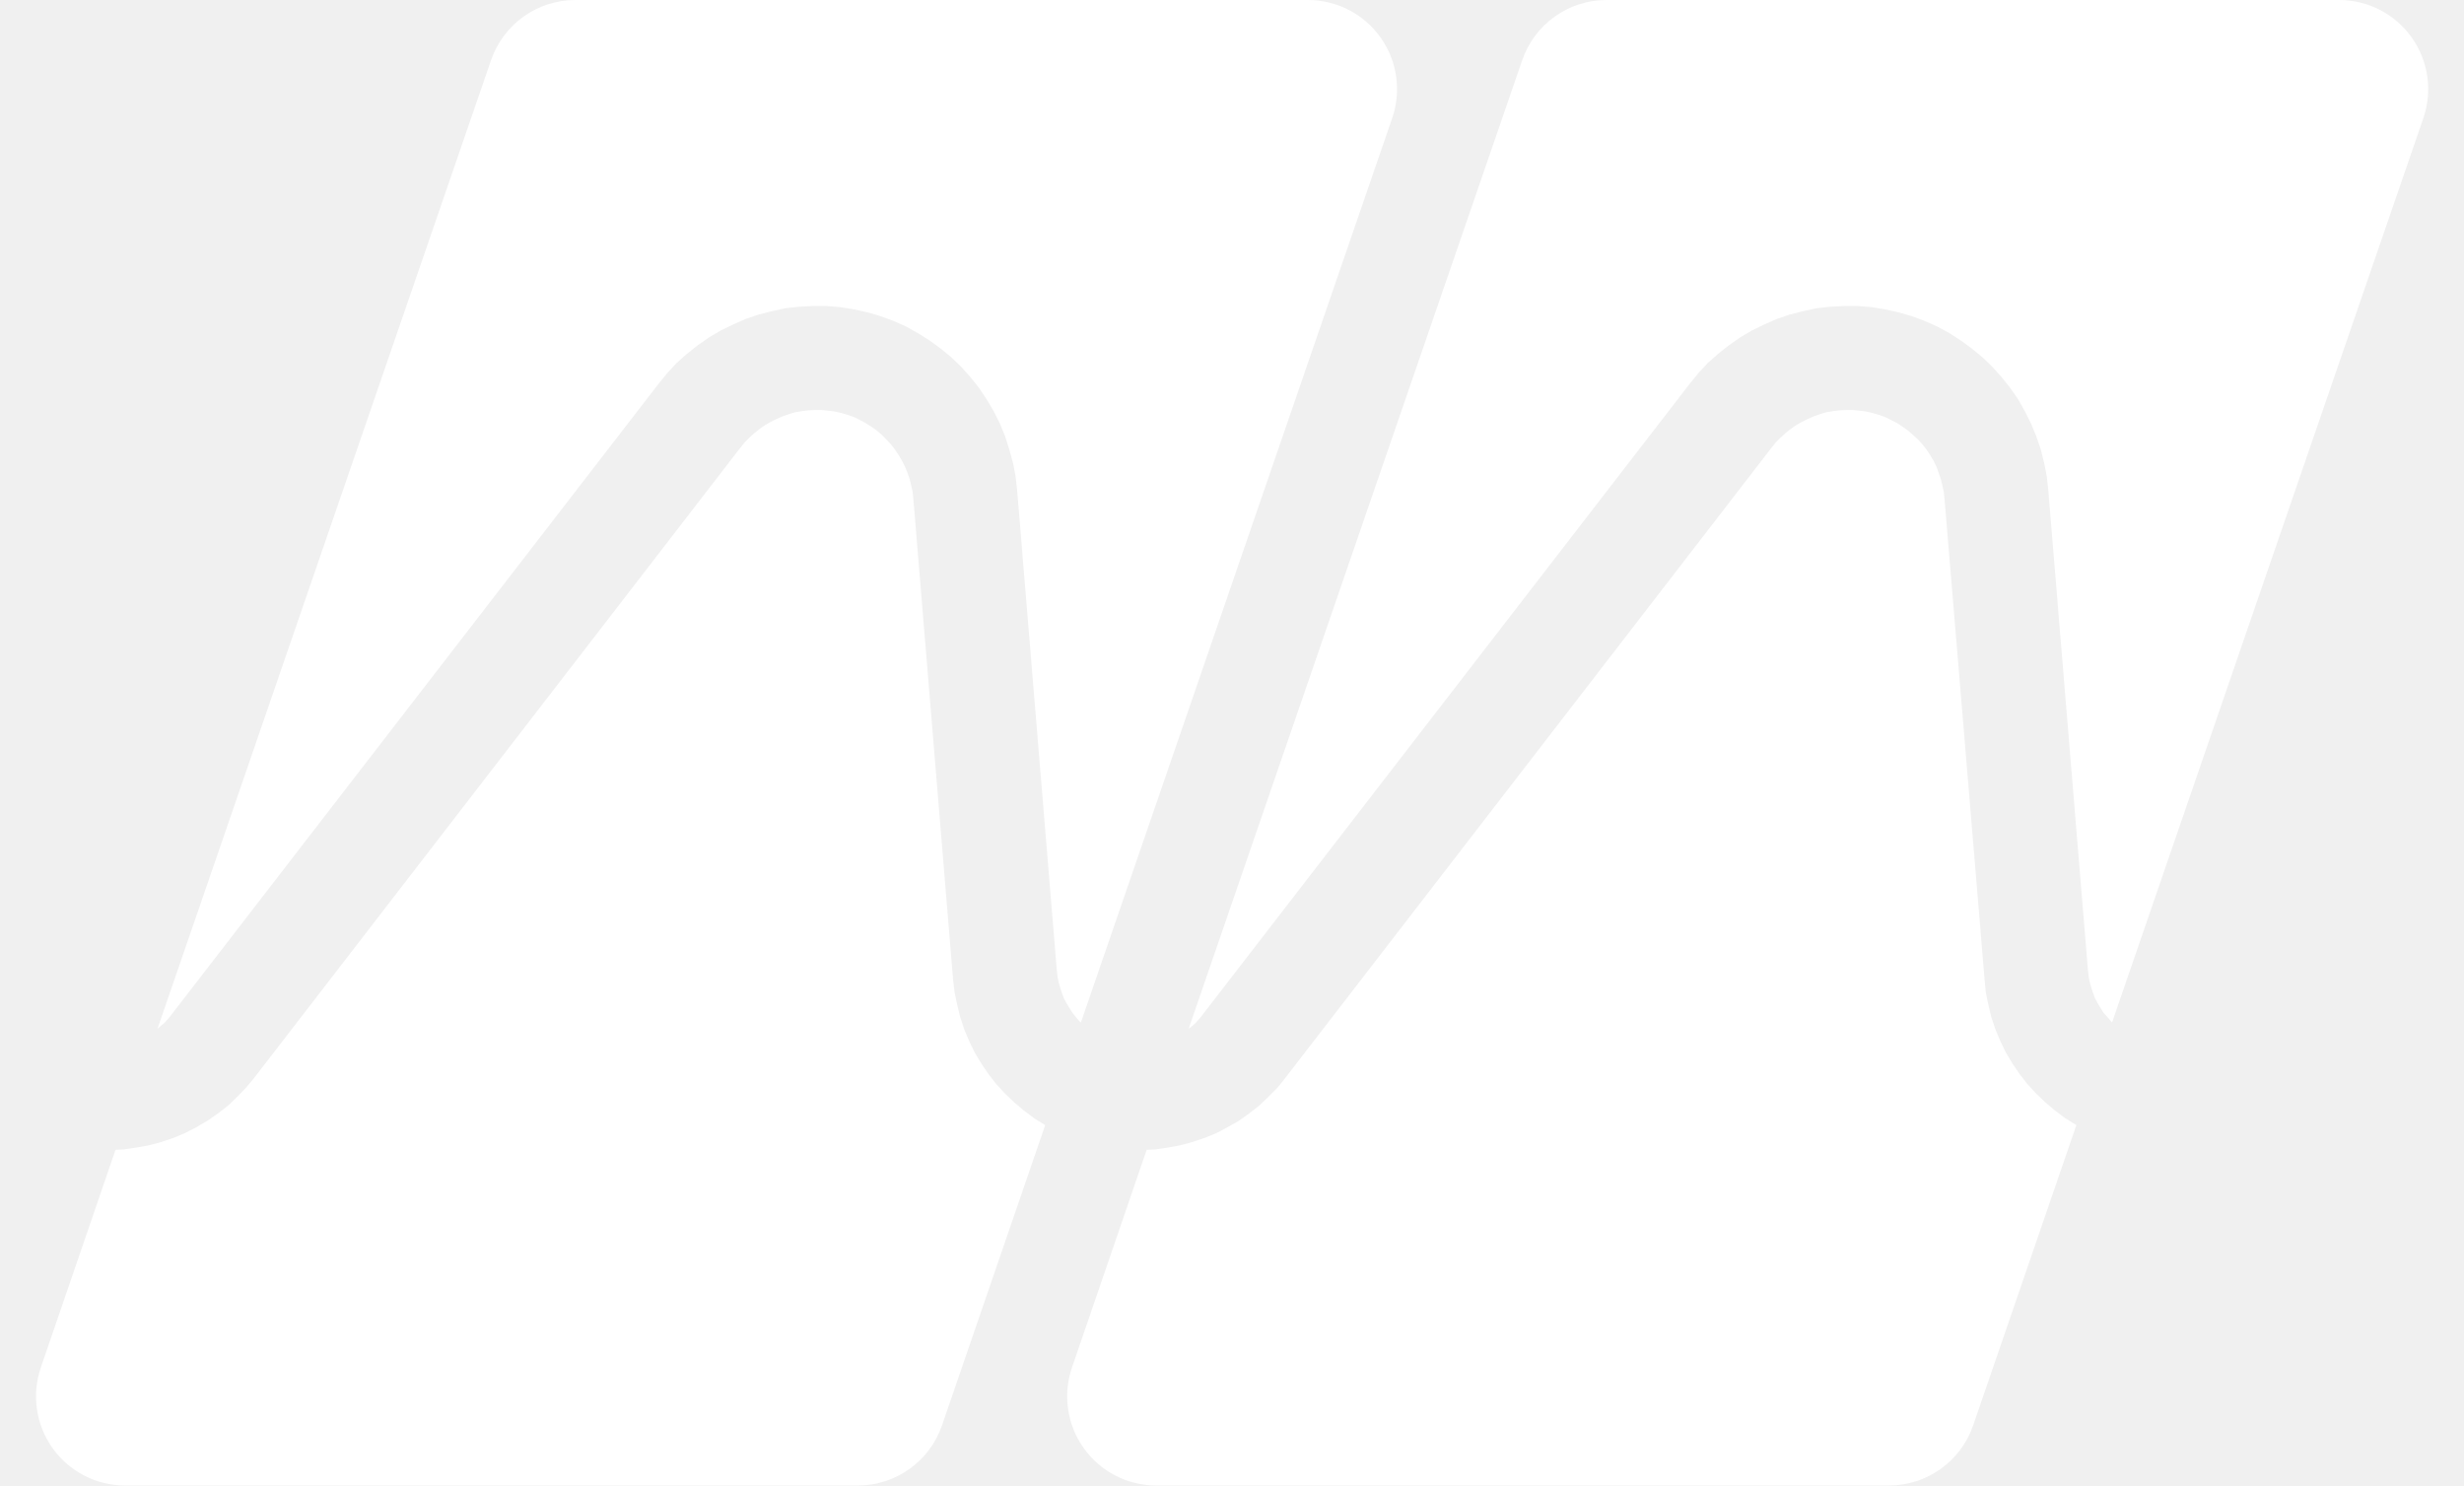
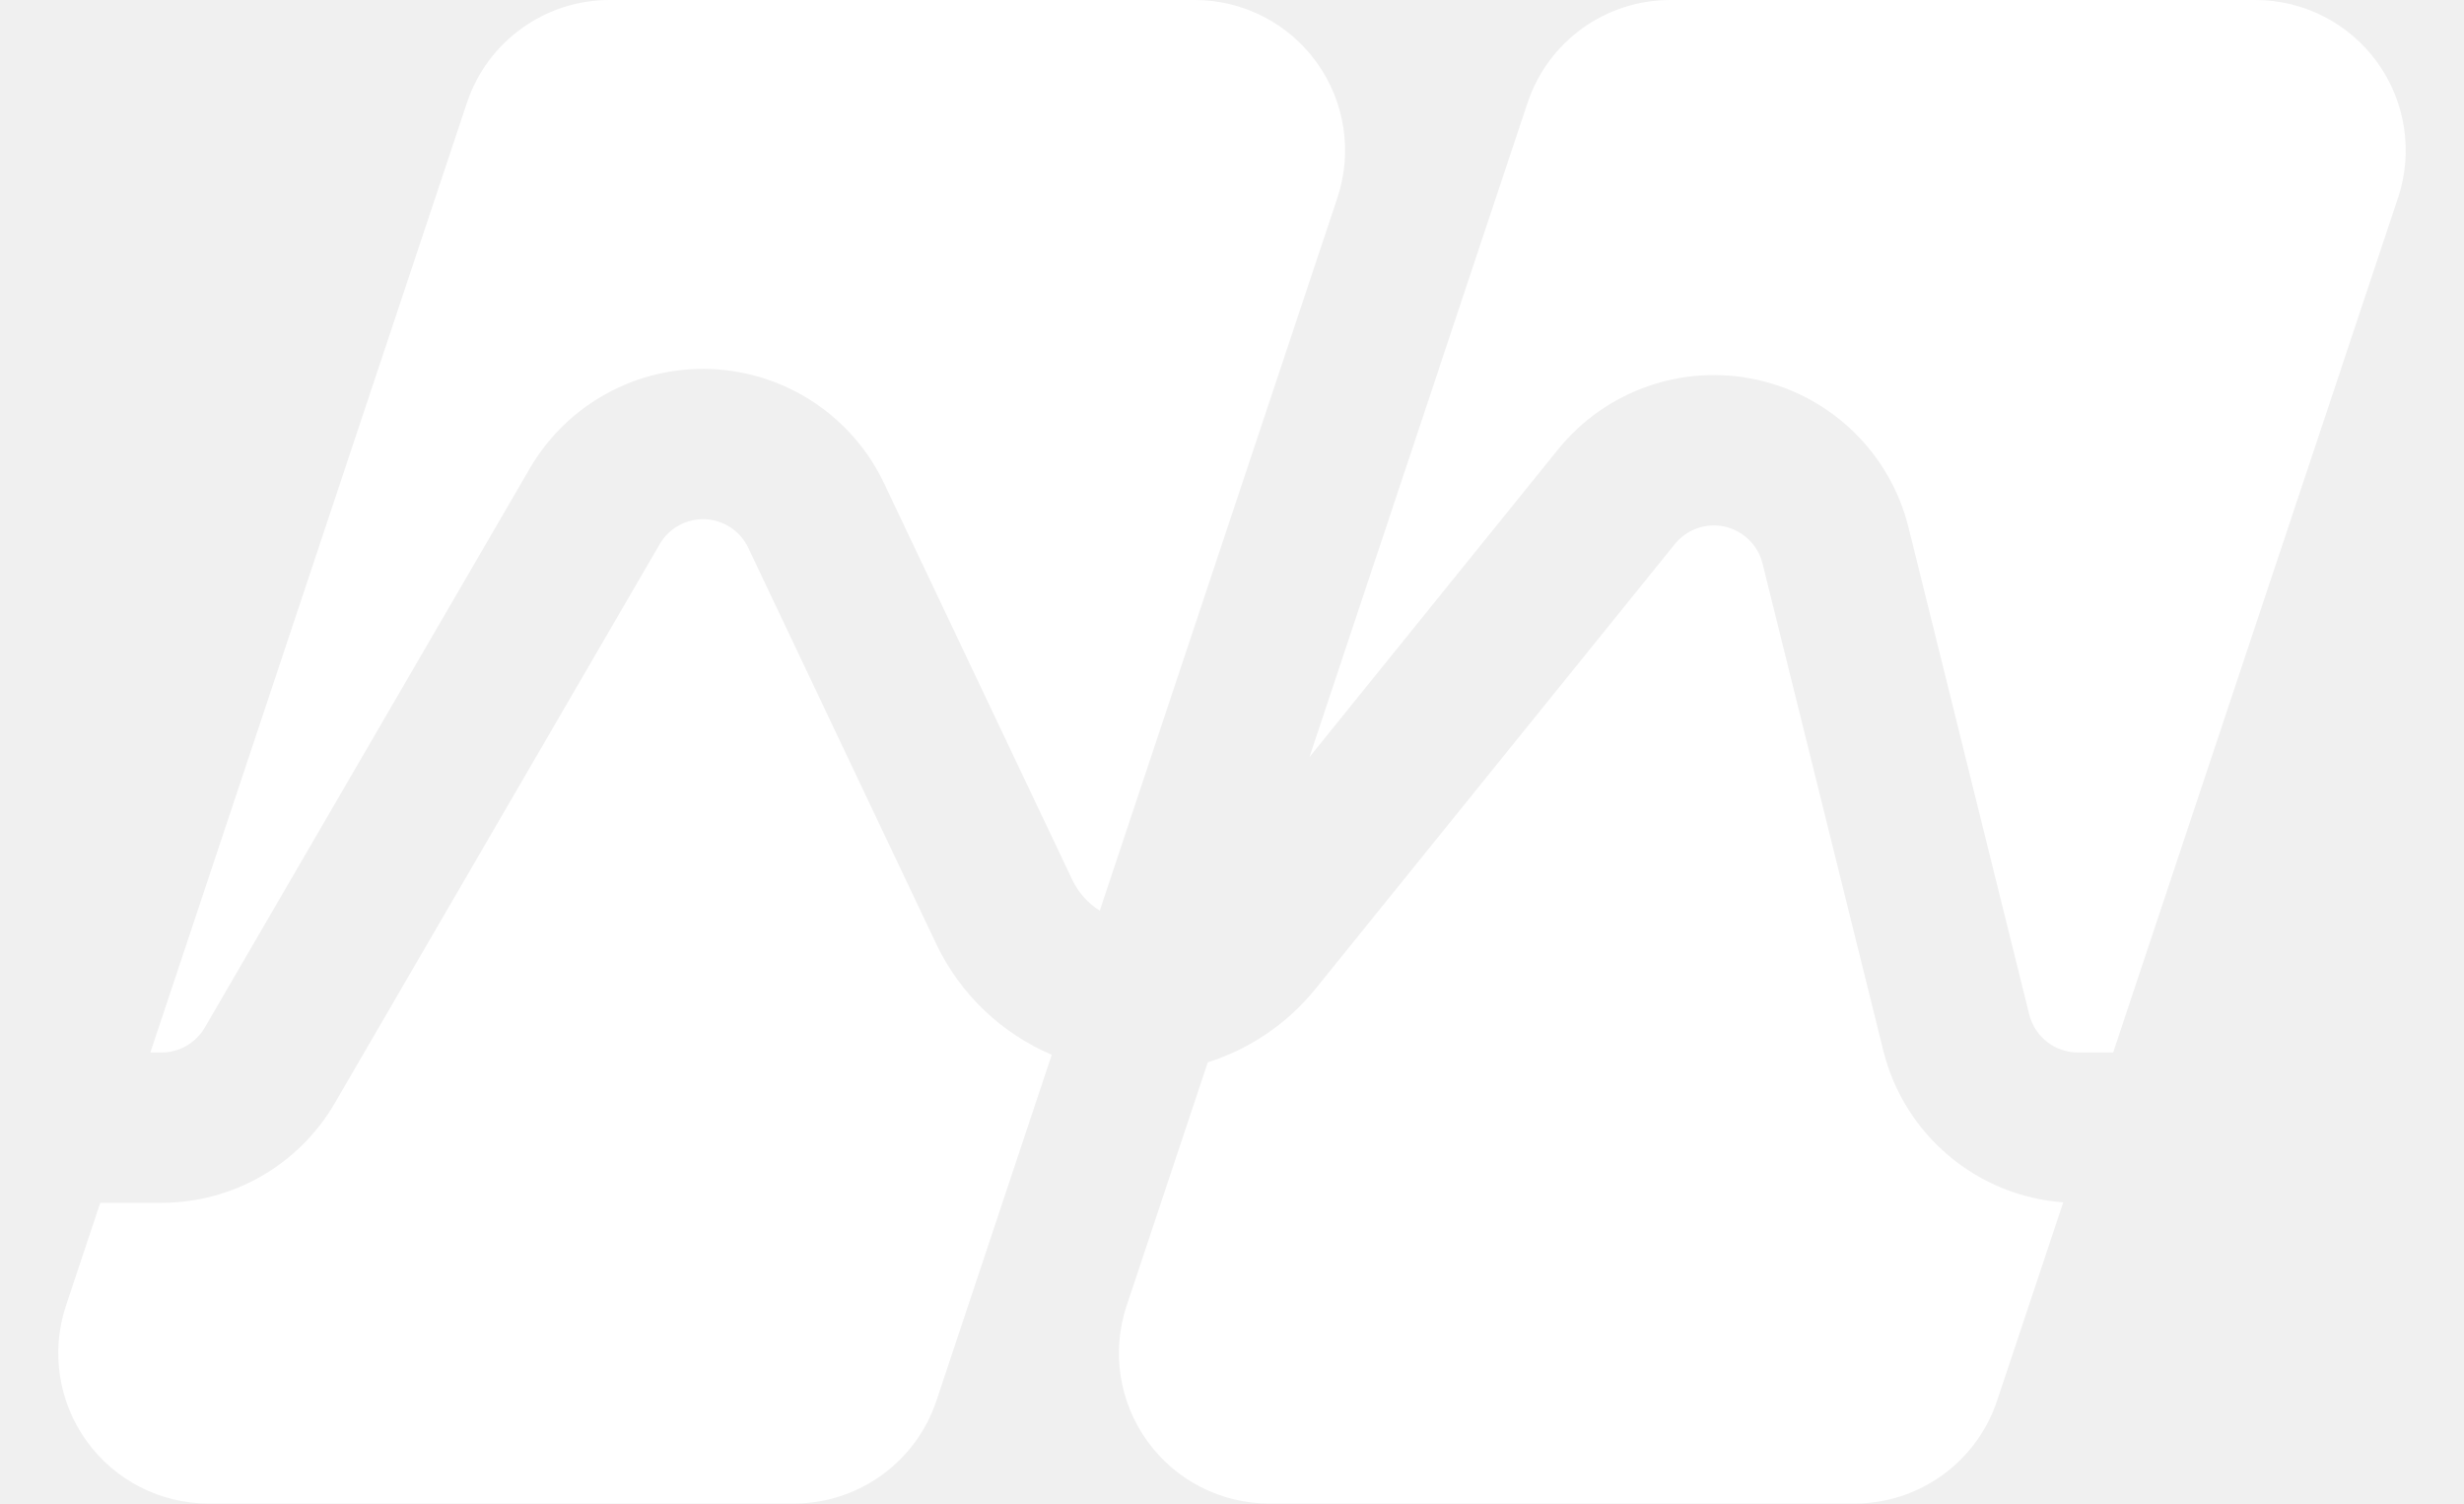
- <svg xmlns="http://www.w3.org/2000/svg" viewBox="0 0 663.34 400">
-   <g fill="#FFFFFF" transform="translate(0 0) scale(1)">
-     <path d="M42.4 277L132.2 16.2A24 24 0 0 1 154.9 0L352.1 0A24 24 0 0 1 374.8 31.8L291 275.3L290.6 275L289.6 273.8L288.7 272.7L287.9 271.4L287.1 270.1L286.4 268.8L285.9 267.4L285.4 265.9L285 264.5L284.7 263L284.5 261.2L273.8 131.7L273.4 128.2L272.7 124.6L271.7 121L270.6 117.5L269.2 114.1L267.5 110.7L265.6 107.5L263.6 104.5L261.3 101.6L258.8 98.8L256.1 96.2L253.3 93.9L250.3 91.7L247.1 89.7L243.9 87.9L240.5 86.4L237 85.1L233.5 84.1L229.9 83.3L226.2 82.7L222.5 82.4L218.8 82.4L215.1 82.6L211.4 83L207.8 83.8L204.2 84.7L200.7 85.9L197.3 87.4L194 89L190.8 90.9L187.8 93L184.9 95.3L182.1 97.8L179.6 100.5L177.4 103.2L46.4 272.9L45.3 274.3L44.3 275.4L43.1 276.4Z" />
-     <path d="M281.4 302.9L253.6 383.8A24 24 0 0 1 230.9 400L33.6 400A24 24 0 0 1 11 368.2L31.1 309.6L33.3 309.5L36.7 309L40.1 308.4L43.4 307.5L46.7 306.4L49.8 305.1L52.9 303.5L55.8 301.8L58.7 299.8L61.4 297.7L63.9 295.3L66.2 292.9L68.3 290.4L199.2 120.7L200.5 119.1L201.8 117.8L203.1 116.6L204.5 115.5L205.9 114.5L207.5 113.6L209.1 112.8L210.7 112.1L212.4 111.5L214.1 111L215.9 110.7L217.6 110.5L219.4 110.4L221.2 110.4L223 110.6L224.7 110.8L226.5 111.2L228.2 111.7L229.9 112.3L231.5 113.1L233 113.9L234.6 114.9L236 115.9L237.4 117.1L238.6 118.3L239.8 119.6L240.9 121L241.9 122.5L242.8 124L243.6 125.6L244.3 127.3L244.9 129L245.3 130.7L245.7 132.5L245.9 134.5L256.6 264L257 267.2L257.7 270.6L258.5 273.9L259.6 277.2L260.9 280.3L262.4 283.4L264.2 286.4L266.1 289.2L268.2 291.9L270.5 294.4L273 296.8L275.6 299L278.4 301.1L281.3 302.9Z" />
-     <path d="M320 277L409.8 16.2A24 24 0 0 1 432.5 0L629.7 0A24 24 0 0 1 652.4 31.8L568.6 275.3L568.3 275L567.3 273.8L566.3 272.7L565.5 271.4L564.7 270.1L564 268.8L563.5 267.4L563 265.9L562.6 264.5L562.3 263L562.1 261.2L551.4 131.7L551 128.2L550.3 124.6L549.4 121L548.2 117.5L546.8 114.1L545.1 110.7L543.3 107.5L541.2 104.5L538.9 101.6L536.4 98.8L533.7 96.2L530.9 93.9L527.9 91.7L524.8 89.7L521.5 87.9L518.1 86.4L514.6 85.1L511.1 84.1L507.5 83.3L503.8 82.7L500.1 82.4L496.4 82.4L492.7 82.6L489 83L485.4 83.8L481.8 84.7L478.3 85.9L474.9 87.4L471.6 89L468.4 90.9L465.4 93L462.5 95.3L459.7 97.8L457.2 100.5L455 103.2L324 272.9L322.9 274.3L321.9 275.4L320.8 276.4Z" />
-     <path d="M559 302.9L531.2 383.8A24 24 0 0 1 508.5 400L311.3 400A24 24 0 0 1 288.6 368.2L308.7 309.6L311 309.5L314.4 309L317.7 308.4L321 307.5L324.3 306.4L327.5 305.1L330.5 303.5L333.5 301.8L336.3 299.8L339 297.7L341.5 295.3L343.9 292.9L345.9 290.4L476.8 120.7L478.1 119.1L479.4 117.8L480.7 116.6L482.1 115.5L483.5 114.5L485.1 113.6L486.7 112.8L488.3 112.1L490 111.5L491.7 111L493.5 110.7L495.2 110.5L497 110.4L498.8 110.4L500.6 110.6L502.3 110.8L504.1 111.2L505.8 111.7L507.5 112.3L509.1 113.1L510.7 113.9L512.2 114.9L513.6 115.9L515 117.1L516.3 118.3L517.5 119.6L518.6 121L519.6 122.5L520.5 124L521.3 125.6L521.9 127.3L522.5 129L522.9 130.7L523.3 132.5L523.5 134.5L534.3 264L534.6 267.2L535.3 270.6L536.1 273.9L537.2 277.2L538.5 280.3L540 283.4L541.8 286.4L543.7 289.2L545.8 291.9L548.1 294.4L550.6 296.8L553.2 299L556 301.1L558.9 302.9Z" />
-   </g>
+ <svg xmlns="http://www.w3.org/2000/svg" viewBox="0 0 393.3 240">
+   <path fill="#FFFFFF" d="M202.6 240C194.88 240 187.64 236.29 183.13 230.03C178.62 223.77 177.39 215.73 179.83 208.41L192.78 169.57C199.43 167.47 205.44 163.45 209.97 157.85L267.34 86.84C269.25 84.48 272.33 83.4 275.3 84.06C278.26 84.72 280.6 87 281.33 89.94L300.61 167.7C303.96 181.21 315.62 190.92 329.33 191.92L318.77 223.59C315.5 233.39 306.33 240 296 240ZM33.3 240C25.58 240 18.34 236.29 13.83 230.03C9.32 223.77 8.09 215.73 10.53 208.41L16 192H25.77C37.17 192 47.71 185.94 53.44 176.08L105.3 86.86C106.79 84.29 109.58 82.76 112.55 82.88C115.51 83.01 118.17 84.76 119.44 87.45L149.44 150.67C153.27 158.72 159.88 164.96 167.88 168.36L149.47 223.59C146.2 233.39 137.03 240 126.7 240ZM337.3 168H331.67C327.99 168 324.79 165.49 323.9 161.92L304.63 84.17C301.7 72.38 292.36 63.26 280.5 60.63C268.64 58 256.31 62.31 248.68 71.76L209.02 120.84L243.83 16.41C247.09 6.61 256.27 0 266.6 0H360C367.71 0 374.96 3.71 379.47 9.97C383.98 16.23 385.21 24.27 382.77 31.59L337.3 168ZM175.54 145.37C173.66 144.17 172.11 142.46 171.13 140.38L141.12 77.16C136.03 66.43 125.41 59.4 113.55 58.91C101.68 58.41 90.51 64.53 84.55 74.8L32.69 164.02C31.26 166.48 28.62 168 25.77 168H24L74.53 16.41C77.8 6.61 86.97 0 97.3 0H190.7C198.42 0 205.66 3.71 210.17 9.97C214.68 16.23 215.91 24.27 213.47 31.59L175.54 145.37Z" />
</svg>
